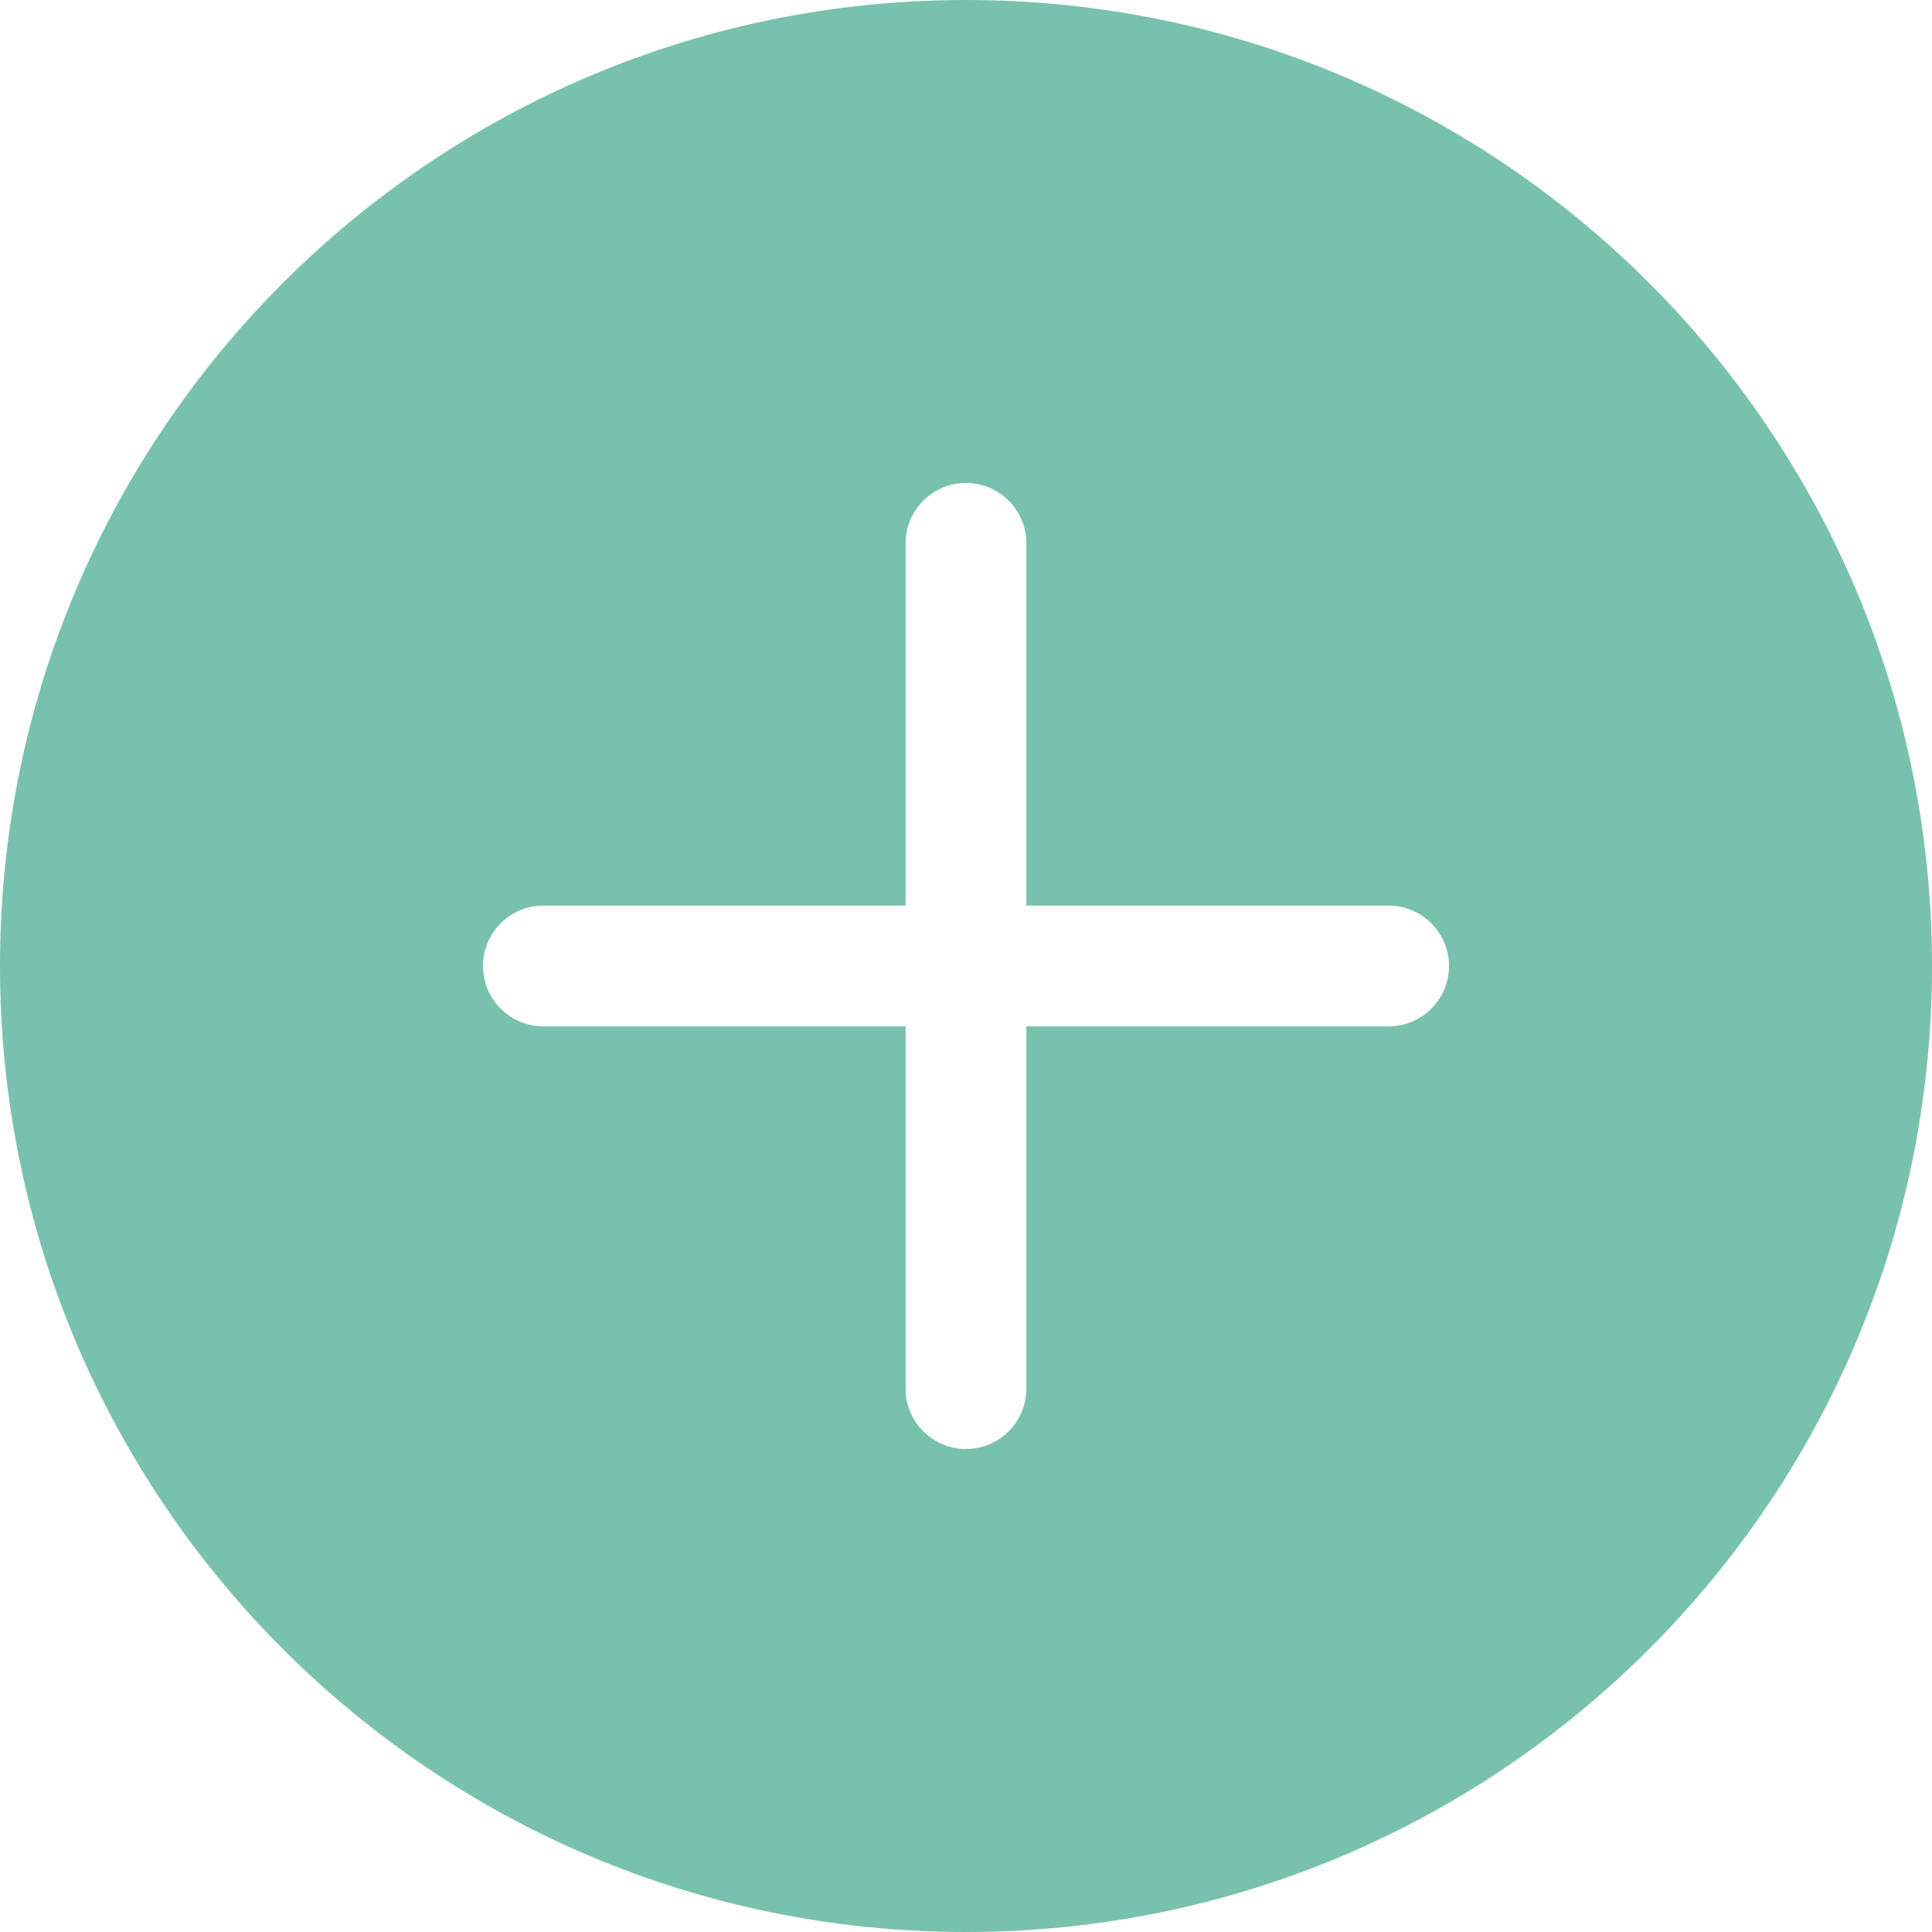
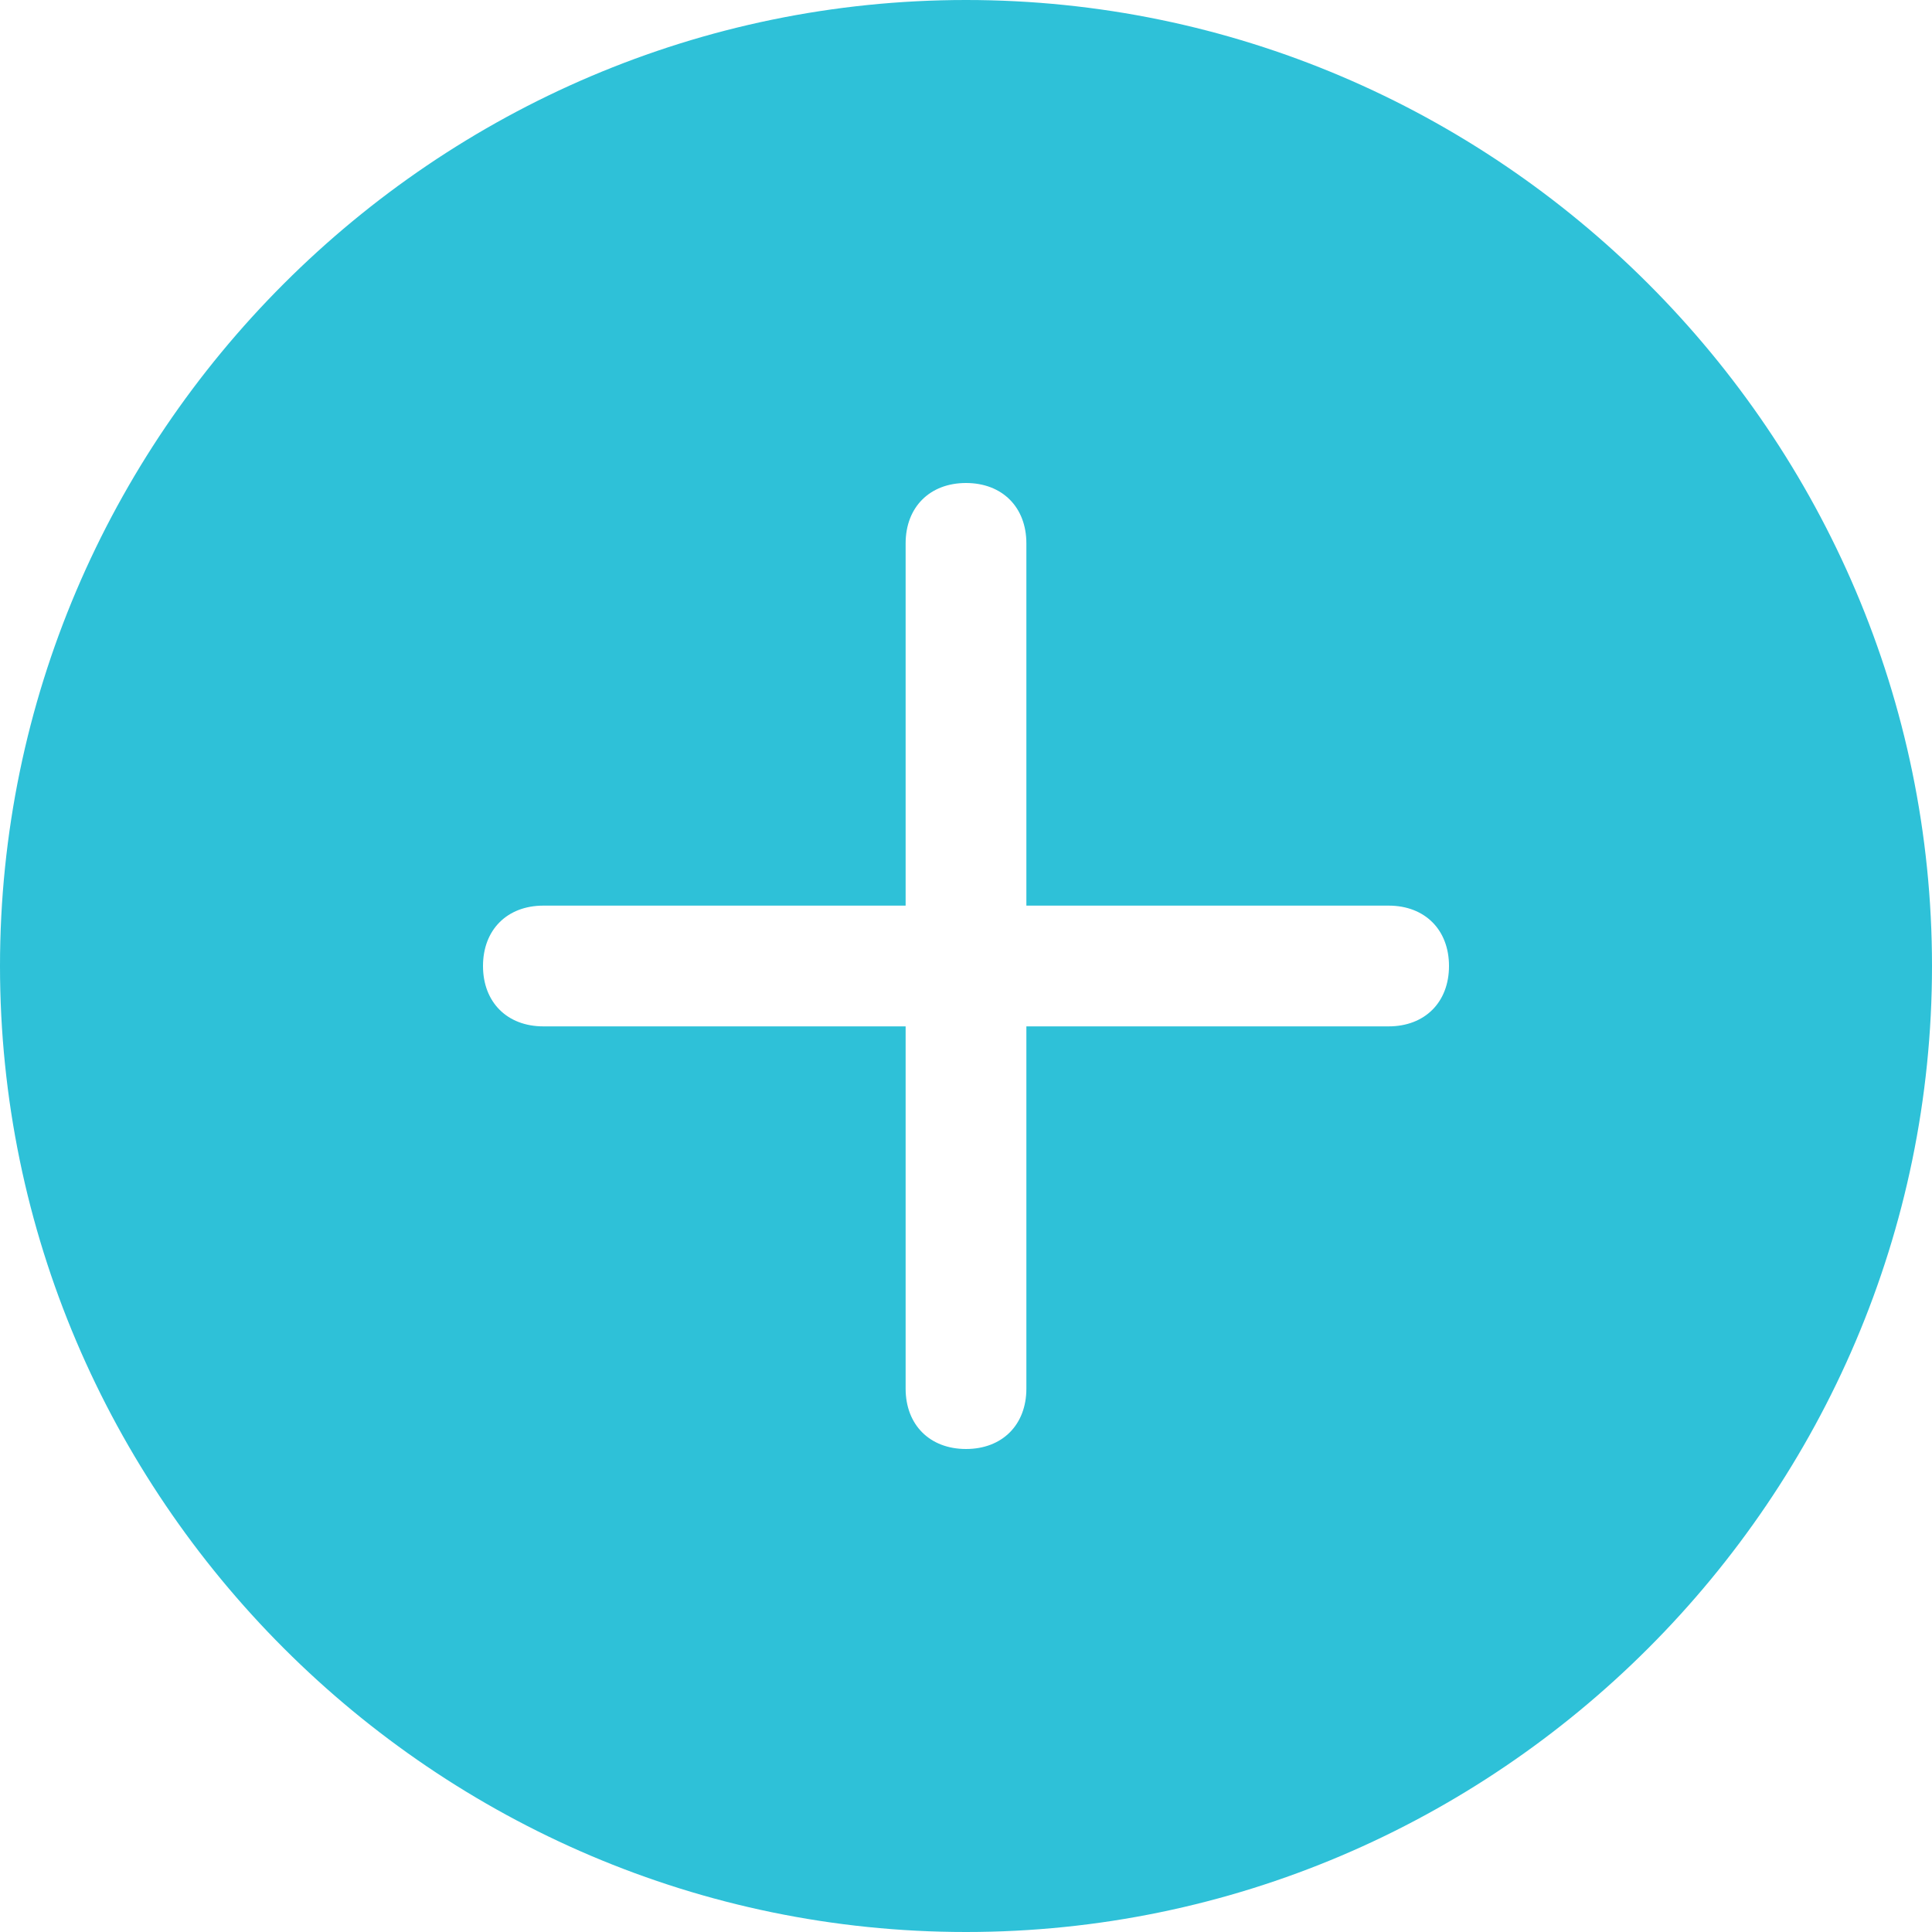
- <svg xmlns="http://www.w3.org/2000/svg" width="16" height="16" fill="#78C2AD" class="bi bi-plus-circle-fill" viewBox="0 0 16 16">
-   <path d="M16 8A8 8 0 1 1 0 8a8 8 0 0 1 16 0zM8.5 4.5a.5.5 0 0 0-1 0v3h-3a.5.5 0 0 0 0 1h3v3a.5.5 0 0 0 1 0v-3h3a.5.5 0 0 0 0-1h-3v-3z" />
+ <svg xmlns="http://www.w3.org/2000/svg" version="1.1" id="Layer_1" x="0px" y="0px" viewBox="0 0 16 16" style="enable-background:new 0 0 16 16;" xml:space="preserve">
+   <style type="text/css">
+ 	.st0{fill:#2EC1D8;}
+ </style>
+   <path class="st0" d="M16,8c0,4.4-3.6,8-8,8s-8-3.6-8-8s3.6-8,8-8S16,3.6,16,8z M8.5,4.5C8.5,4.2,8.3,4,8,4C7.7,4,7.5,4.2,7.5,4.5v3  h-3C4.2,7.5,4,7.7,4,8c0,0.3,0.2,0.5,0.5,0.5h3v3C7.5,11.8,7.7,12,8,12c0.3,0,0.5-0.2,0.5-0.5v-3h3C11.8,8.5,12,8.3,12,8  c0-0.3-0.2-0.5-0.5-0.5h-3V4.5z" />
</svg>
